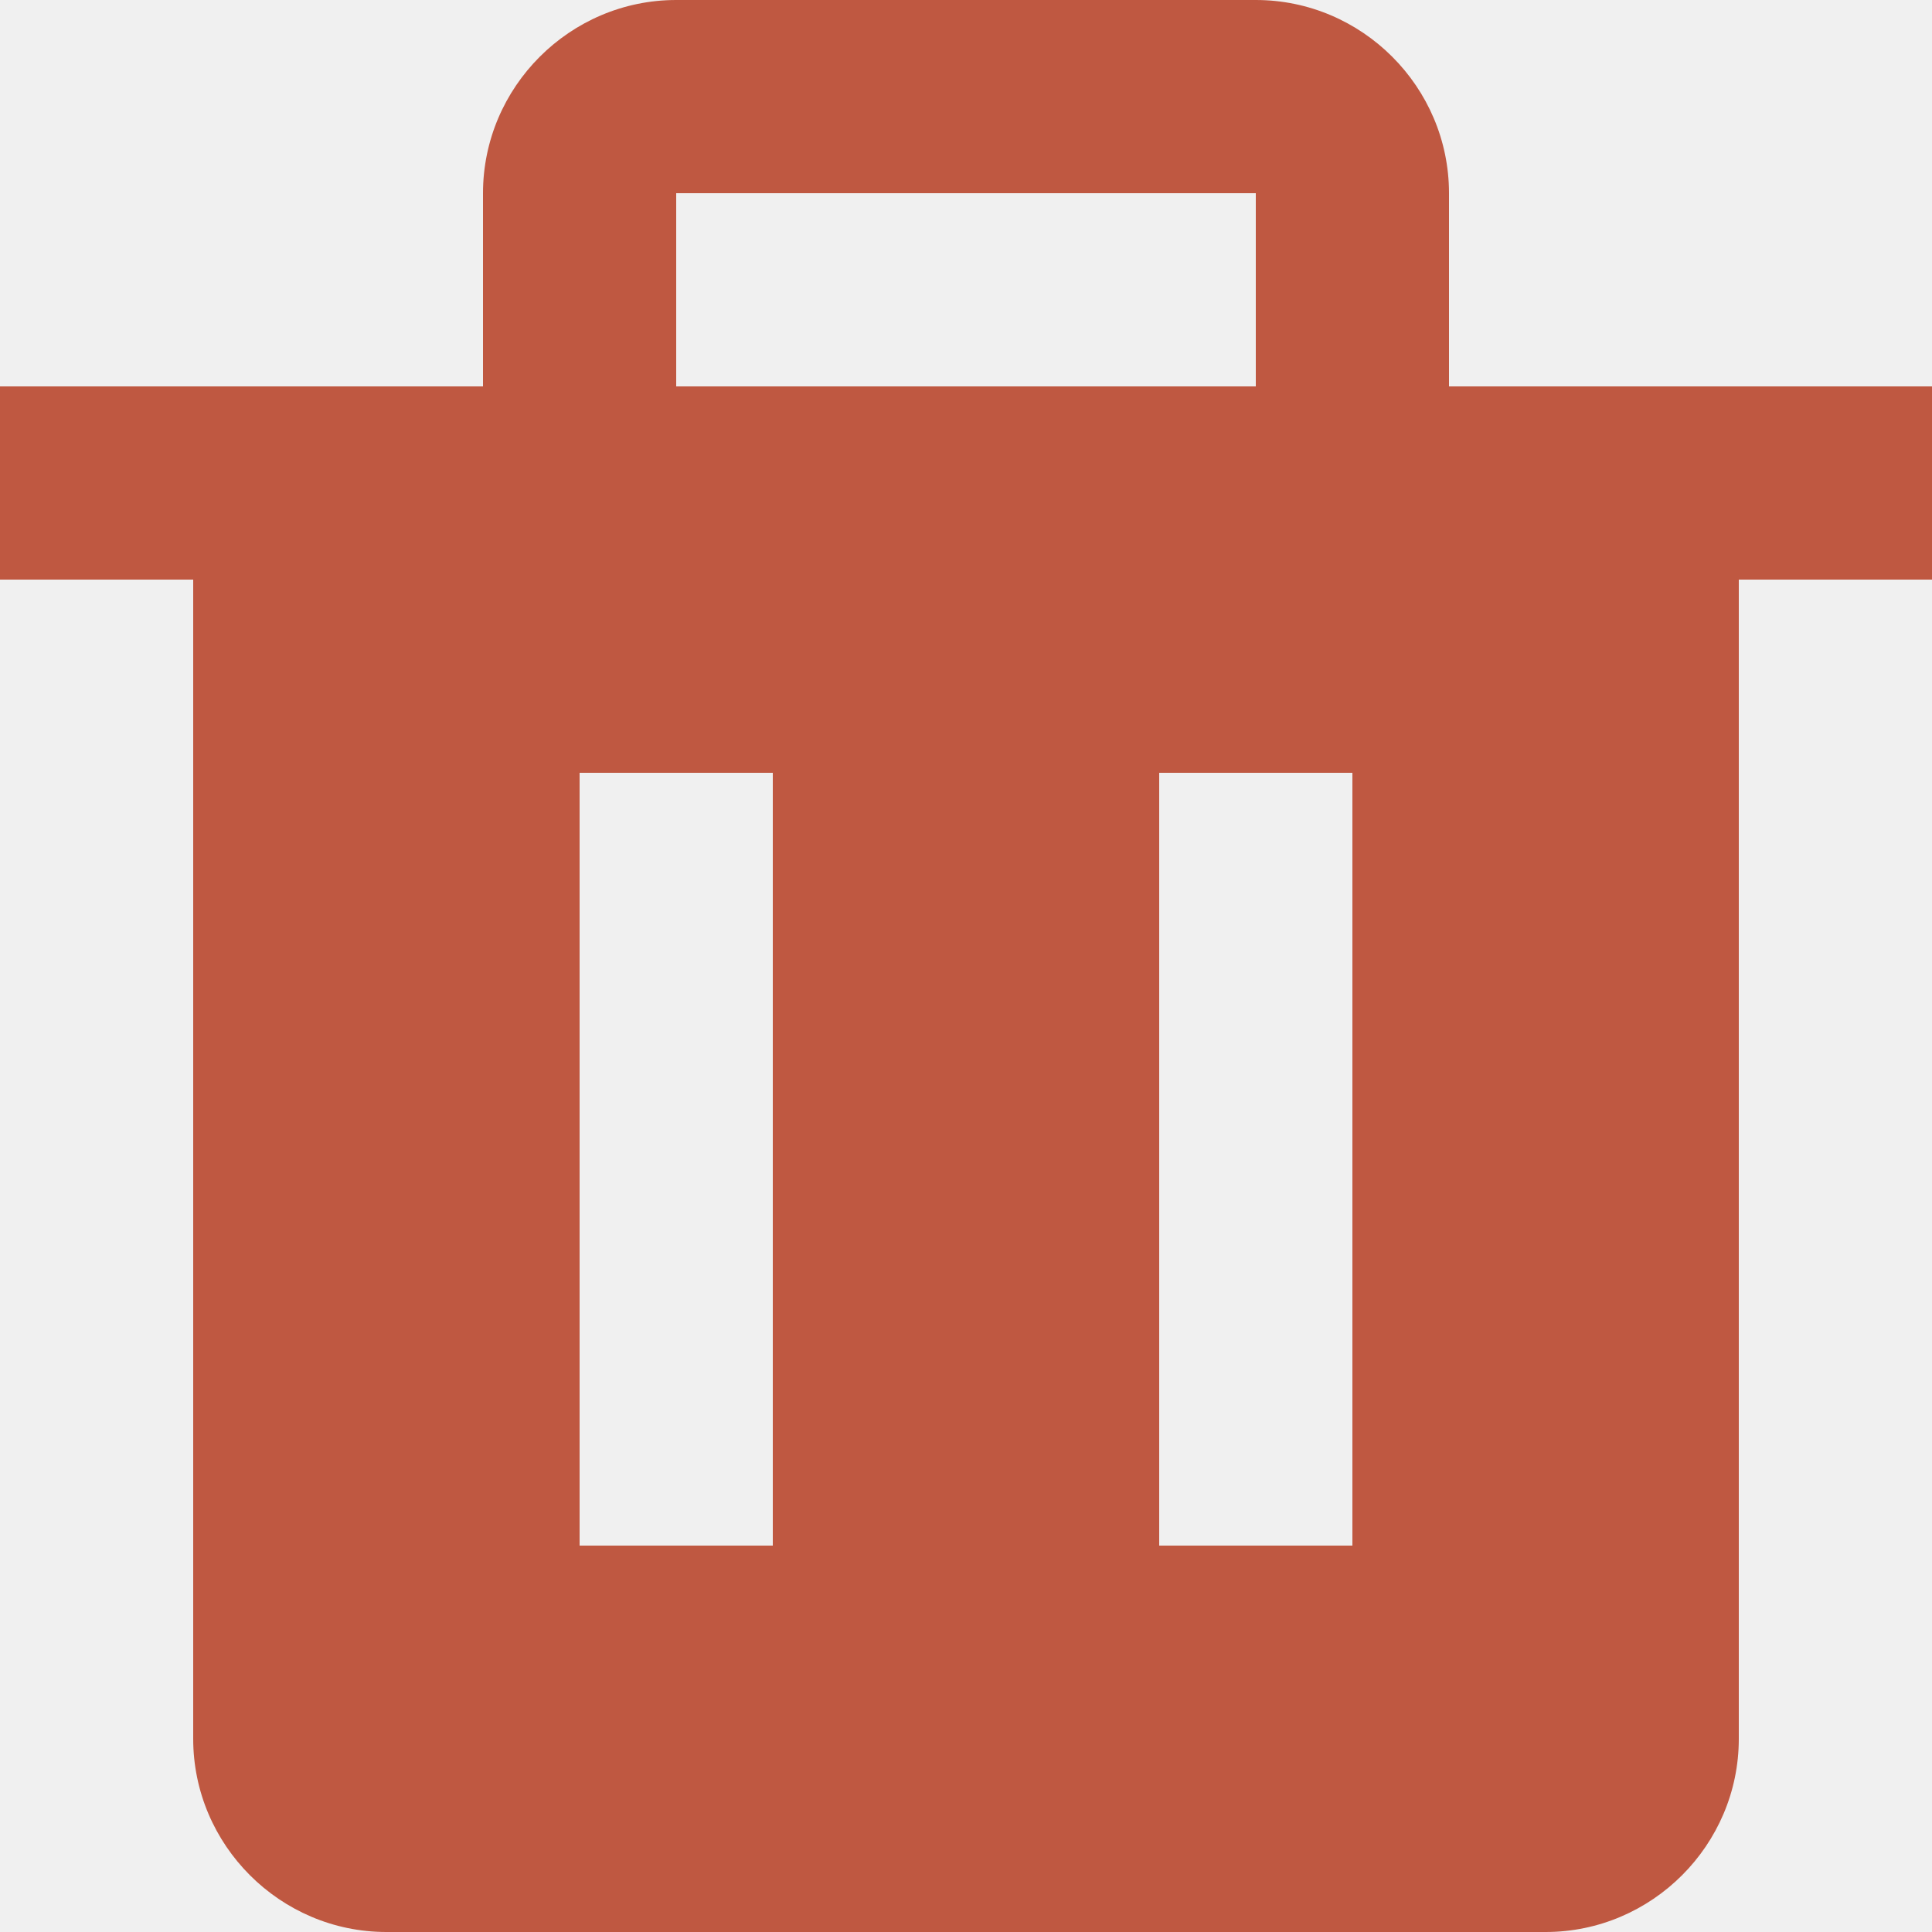
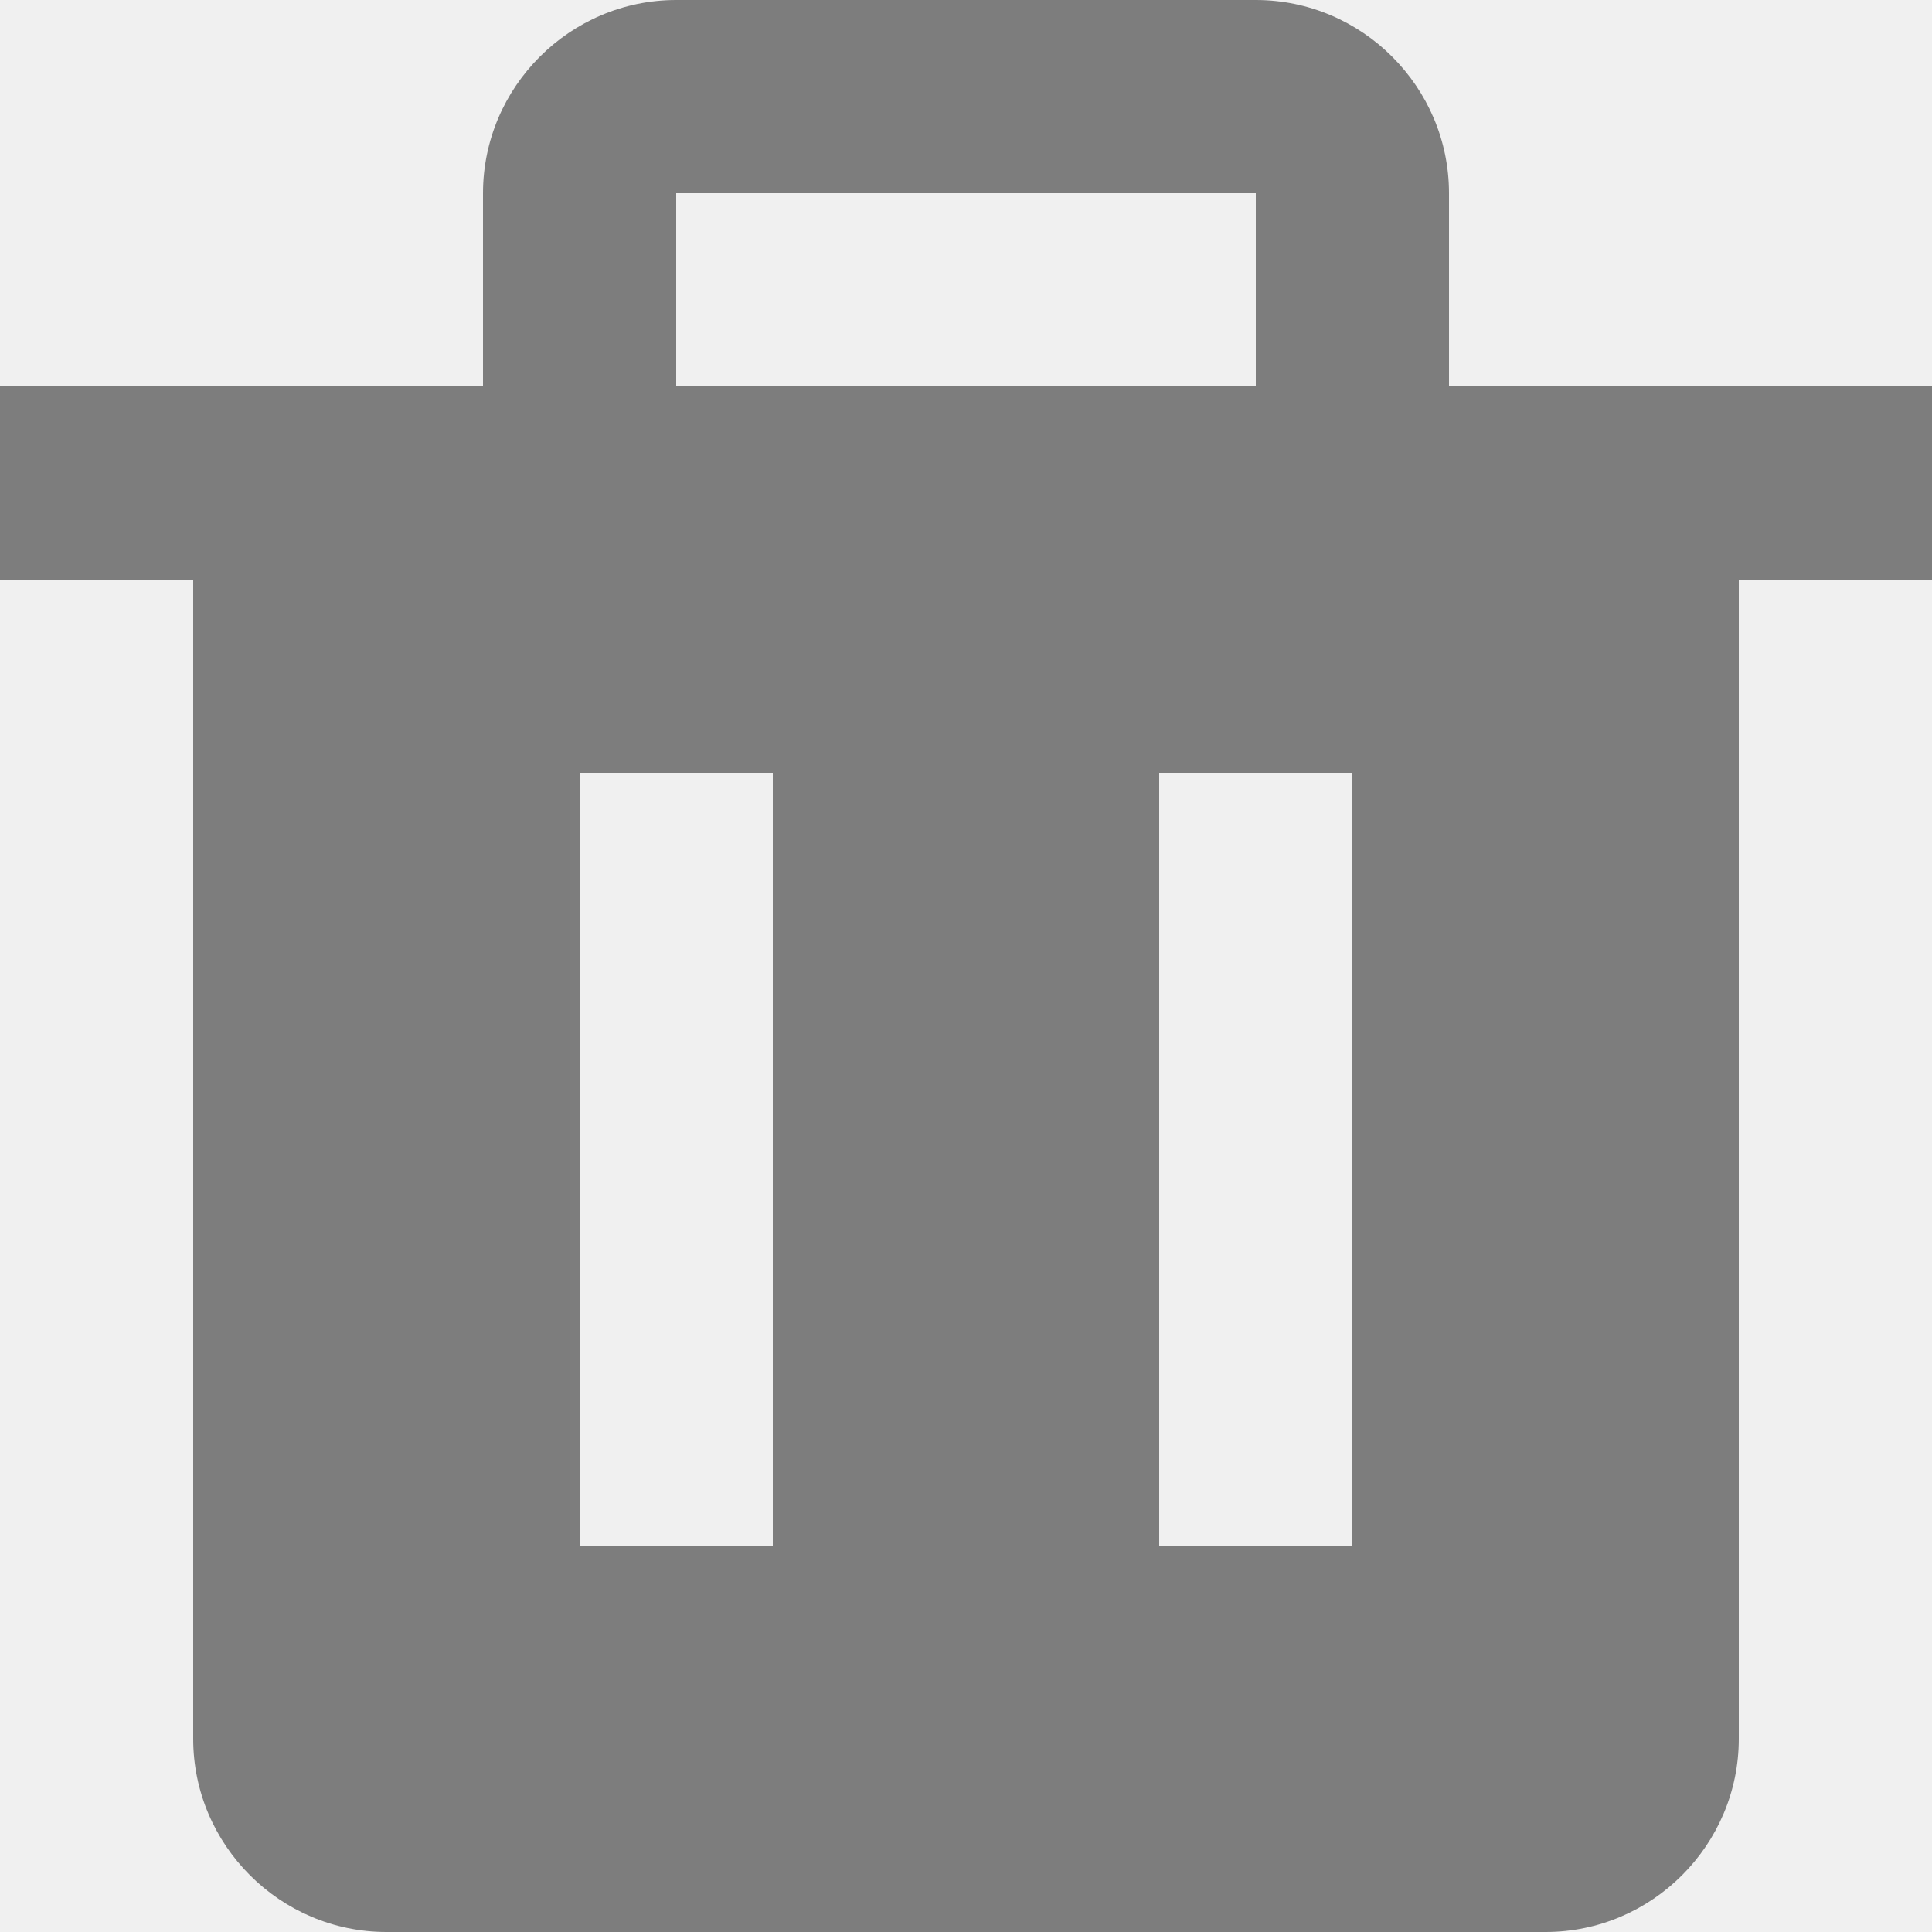
<svg xmlns="http://www.w3.org/2000/svg" width="20" height="20" viewBox="0 0 20 20" fill="none">
-   <path d="M15 4V2C15 0.9 14.1 0 13 0H7C5.9 0 5 0.9 5 2V4H0V6H2V18C2 19.1 2.9 20 4 20H16C17.1 20 18 19.1 18 18V6H20V4H15ZM7 2H13V4H7V2ZM8 16H6V8H8V16ZM14 16H12V8H14V16Z" fill="#BF5841" />
+   <g clip-path="url(#clip0_1013_251)">
+     <path d="M15 4V2C15 0.9 14.1 0 13 0H7C5.9 0 5 0.9 5 2V4H0V6H2V18C2 19.1 2.9 20 4 20H16C17.1 20 18 19.1 18 18V6H20V4H15ZM7 2H13V4H7V2ZM8 16H6V8H8V16ZM14 16H12V8H14V16Z" fill="#7D7D7D" />
+   </g>
+   <defs>
+     <clipPath id="clip0_1013_251">
+       <rect width="20" height="20" fill="white" />
+     </clipPath>
+   </defs>
</svg>
